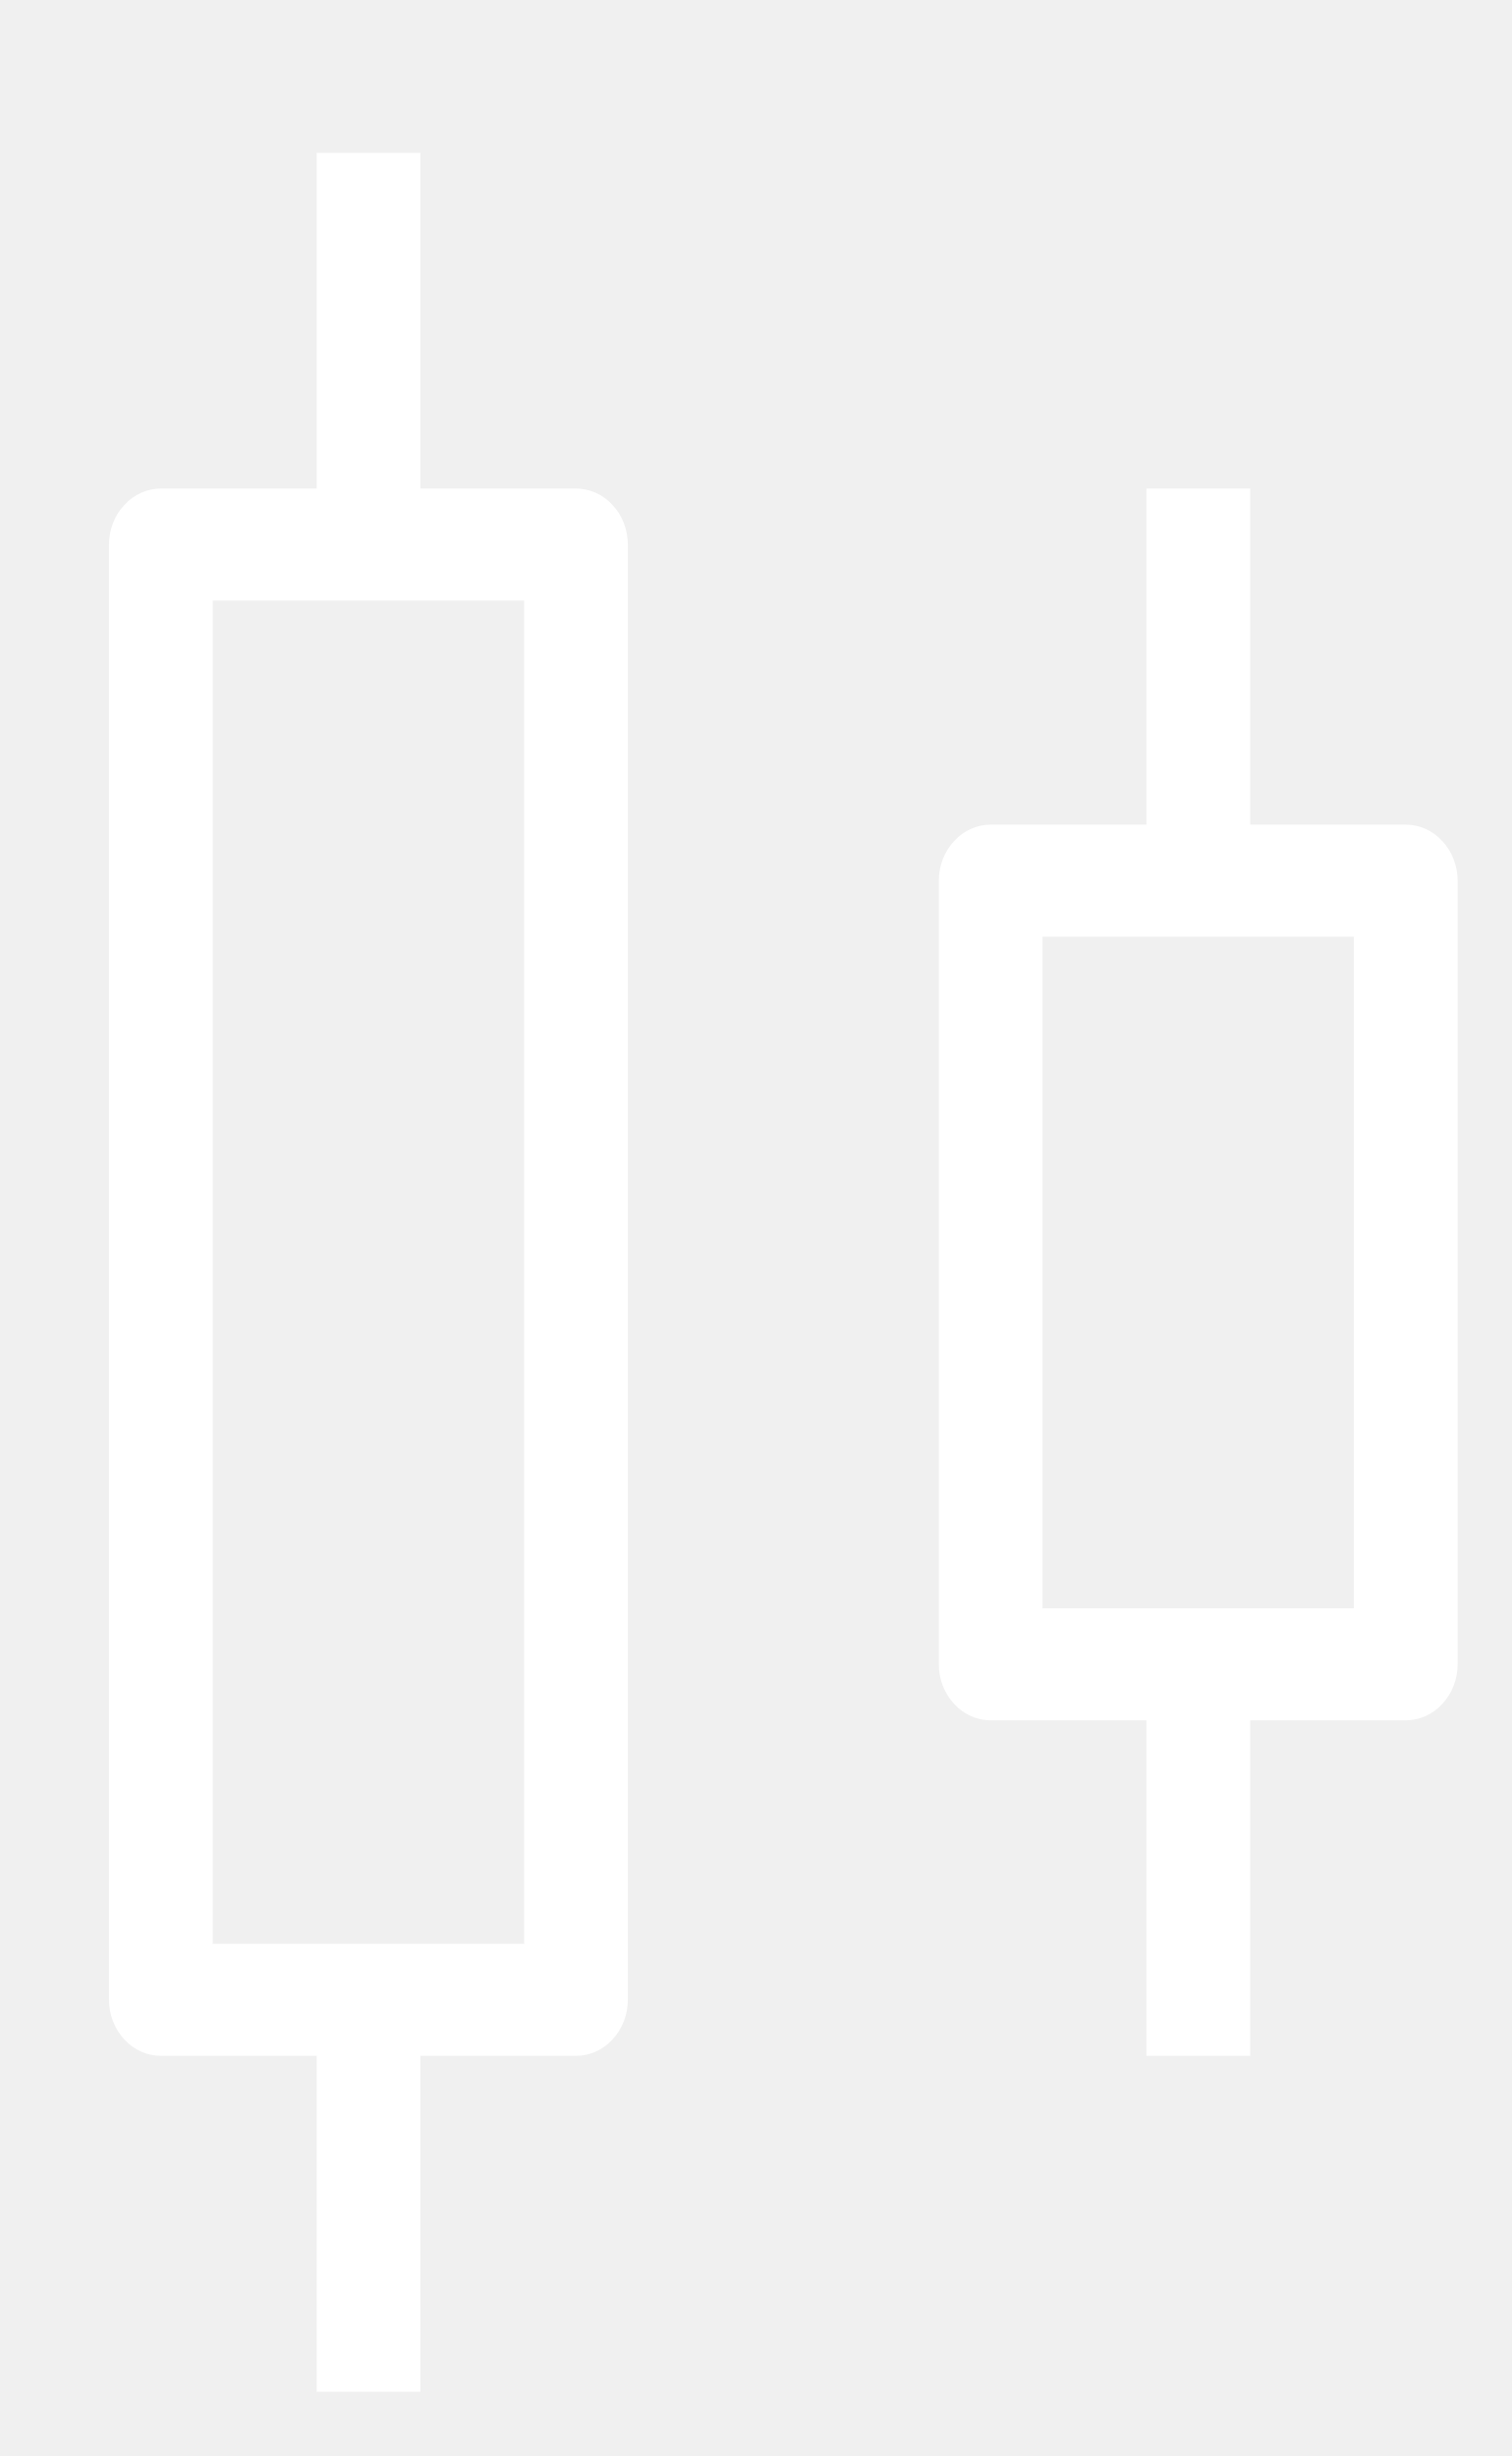
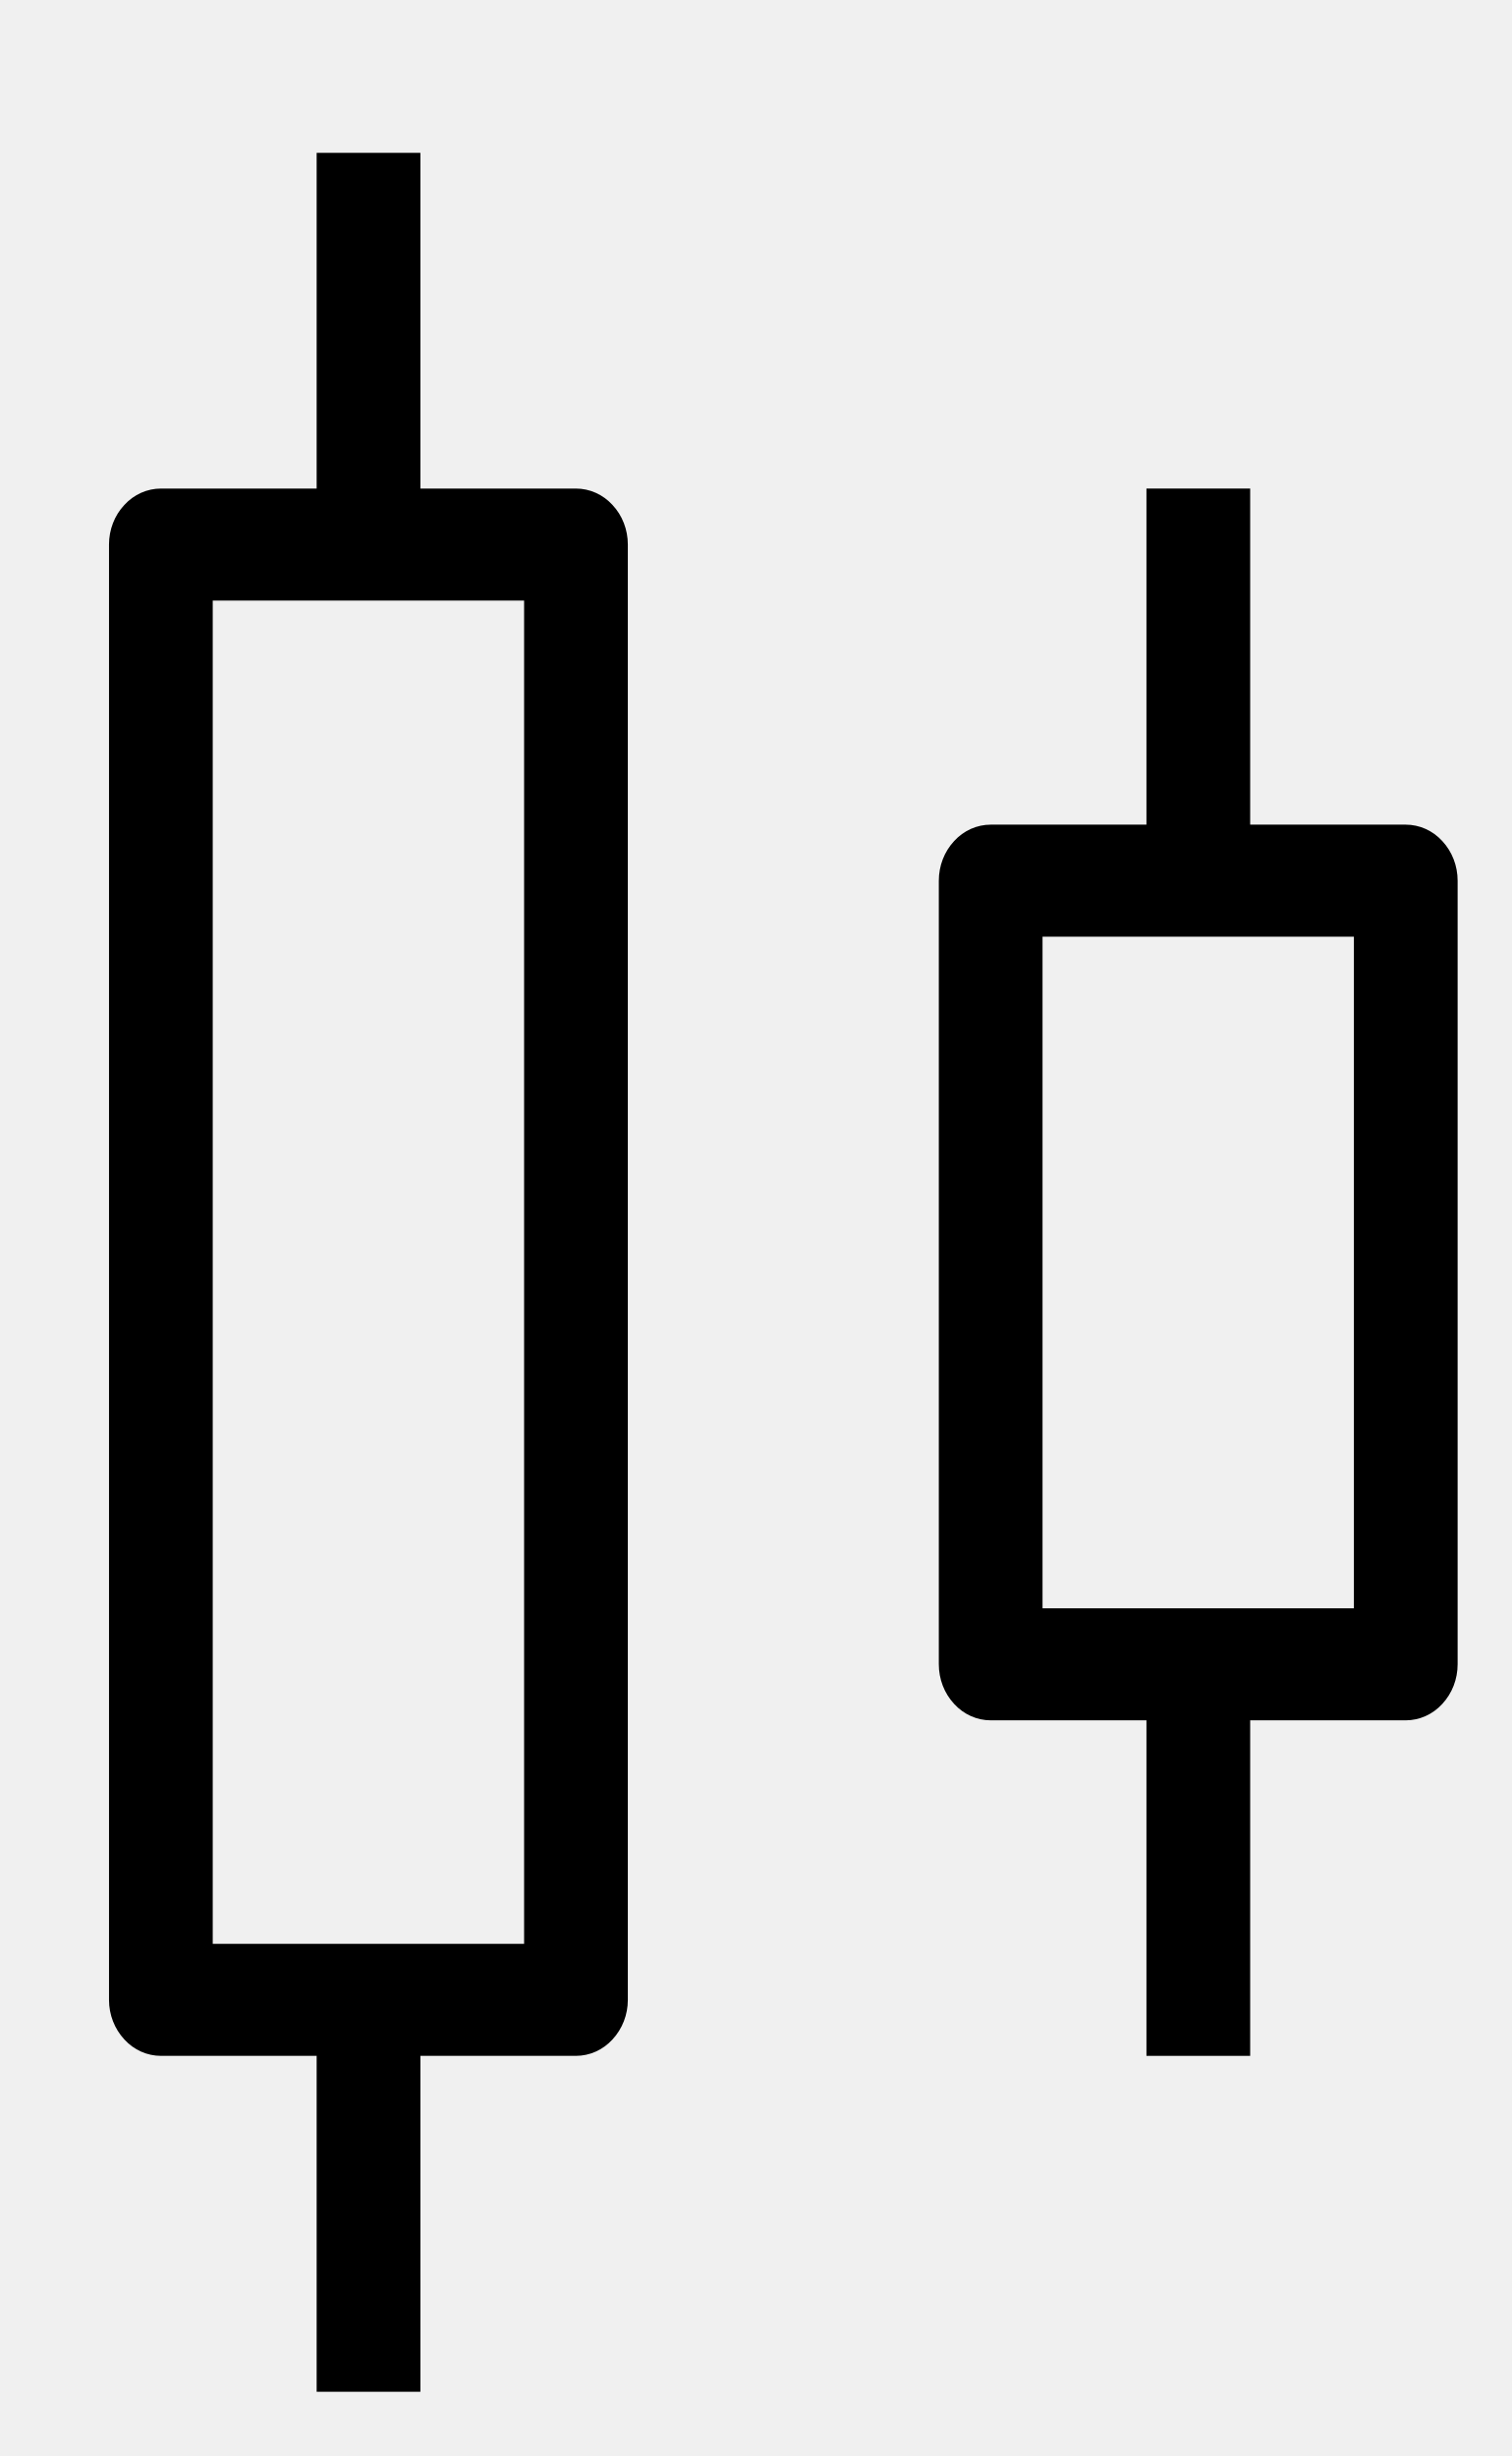
- <svg xmlns="http://www.w3.org/2000/svg" width="8" height="13" viewBox="0 0 8 13" fill="none">
+ <svg xmlns="http://www.w3.org/2000/svg" width="8" height="13" viewBox="0 0 8 13" fill="currentColor">
  <g id="Group 47315">
-     <path id="Vector" d="M5.518 4.958V8.513H7.166V4.958H5.518ZM5.244 4.365H7.44C7.513 4.365 7.583 4.396 7.634 4.452C7.686 4.508 7.715 4.583 7.715 4.662V8.809C7.715 8.888 7.686 8.963 7.634 9.019C7.583 9.075 7.513 9.106 7.44 9.106H5.244C5.171 9.106 5.101 9.075 5.05 9.019C4.998 8.963 4.969 8.888 4.969 8.809V4.662C4.969 4.583 4.998 4.508 5.05 4.452C5.101 4.396 5.171 4.365 5.244 4.365Z" fill="white" />
-     <path id="Vector_2" d="M6.068 2.586H6.617V4.66H6.068V2.586ZM6.068 8.808H6.617V10.882H6.068V8.808Z" fill="white" />
-     <path id="Vector_3" d="M1.126 3.179V10.289H2.774V3.179H1.126ZM0.852 2.586H3.048C3.121 2.586 3.191 2.617 3.242 2.673C3.294 2.728 3.323 2.804 3.323 2.882V10.586C3.323 10.664 3.294 10.739 3.242 10.795C3.191 10.851 3.121 10.882 3.048 10.882H0.852C0.779 10.882 0.709 10.851 0.658 10.795C0.606 10.739 0.577 10.664 0.577 10.586V2.882C0.577 2.804 0.606 2.728 0.658 2.673C0.709 2.617 0.779 2.586 0.852 2.586Z" fill="white" />
-     <path id="Vector_4" d="M1.676 0.809H2.225V2.883H1.676V0.809ZM1.676 10.586H2.225V12.66H1.676V10.586Z" fill="white" />
+     <path id="Vector" d="M5.518 4.958V8.513H7.166V4.958H5.518ZM5.244 4.365H7.44C7.513 4.365 7.583 4.396 7.634 4.452C7.686 4.508 7.715 4.583 7.715 4.662V8.809C7.715 8.888 7.686 8.963 7.634 9.019C7.583 9.075 7.513 9.106 7.44 9.106H5.244C5.171 9.106 5.101 9.075 5.05 9.019C4.998 8.963 4.969 8.888 4.969 8.809V4.662C4.969 4.583 4.998 4.508 5.05 4.452C5.101 4.396 5.171 4.365 5.244 4.365Z" />
+     <path id="Vector_2" d="M6.068 2.586H6.617V4.66H6.068V2.586ZM6.068 8.808H6.617V10.882H6.068V8.808Z" />
+     <path id="Vector_3" d="M1.126 3.179V10.289H2.774V3.179H1.126ZM0.852 2.586H3.048C3.121 2.586 3.191 2.617 3.242 2.673C3.294 2.728 3.323 2.804 3.323 2.882V10.586C3.323 10.664 3.294 10.739 3.242 10.795C3.191 10.851 3.121 10.882 3.048 10.882H0.852C0.779 10.882 0.709 10.851 0.658 10.795C0.606 10.739 0.577 10.664 0.577 10.586V2.882C0.577 2.804 0.606 2.728 0.658 2.673C0.709 2.617 0.779 2.586 0.852 2.586Z" />
+     <path id="Vector_4" d="M1.676 0.809H2.225V2.883H1.676V0.809ZM1.676 10.586H2.225V12.66H1.676V10.586Z" />
  </g>
</svg>
